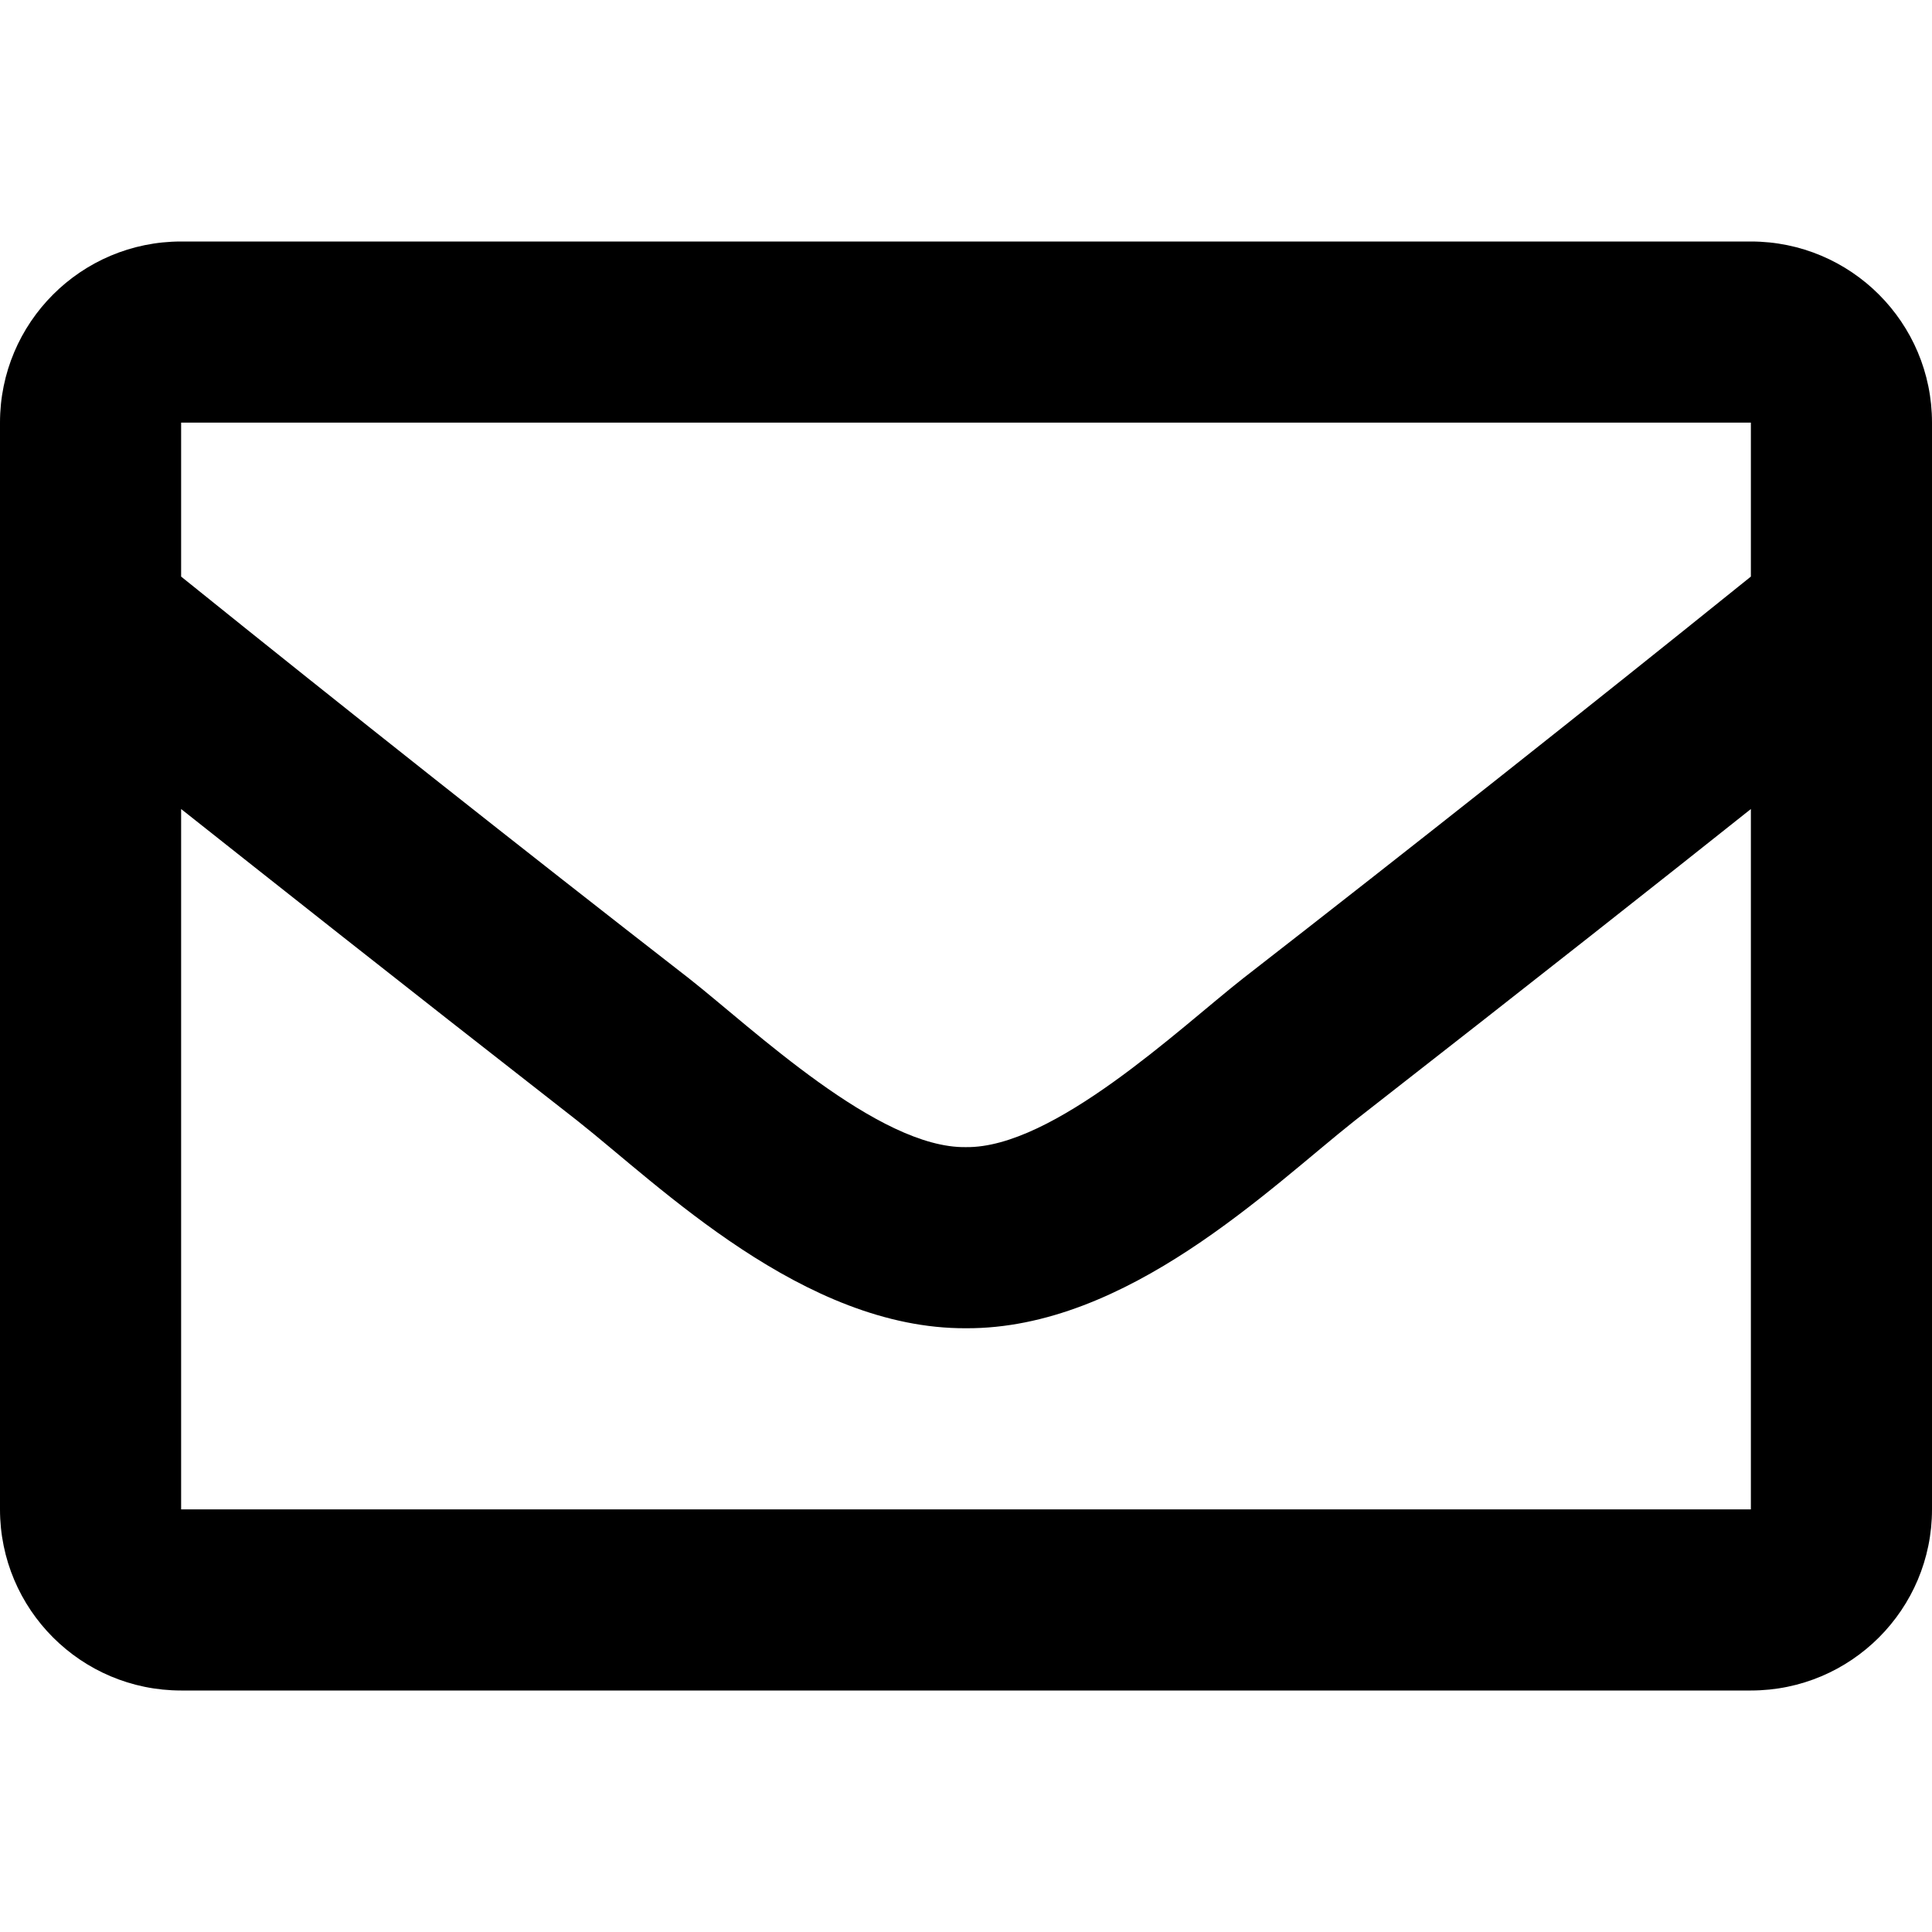
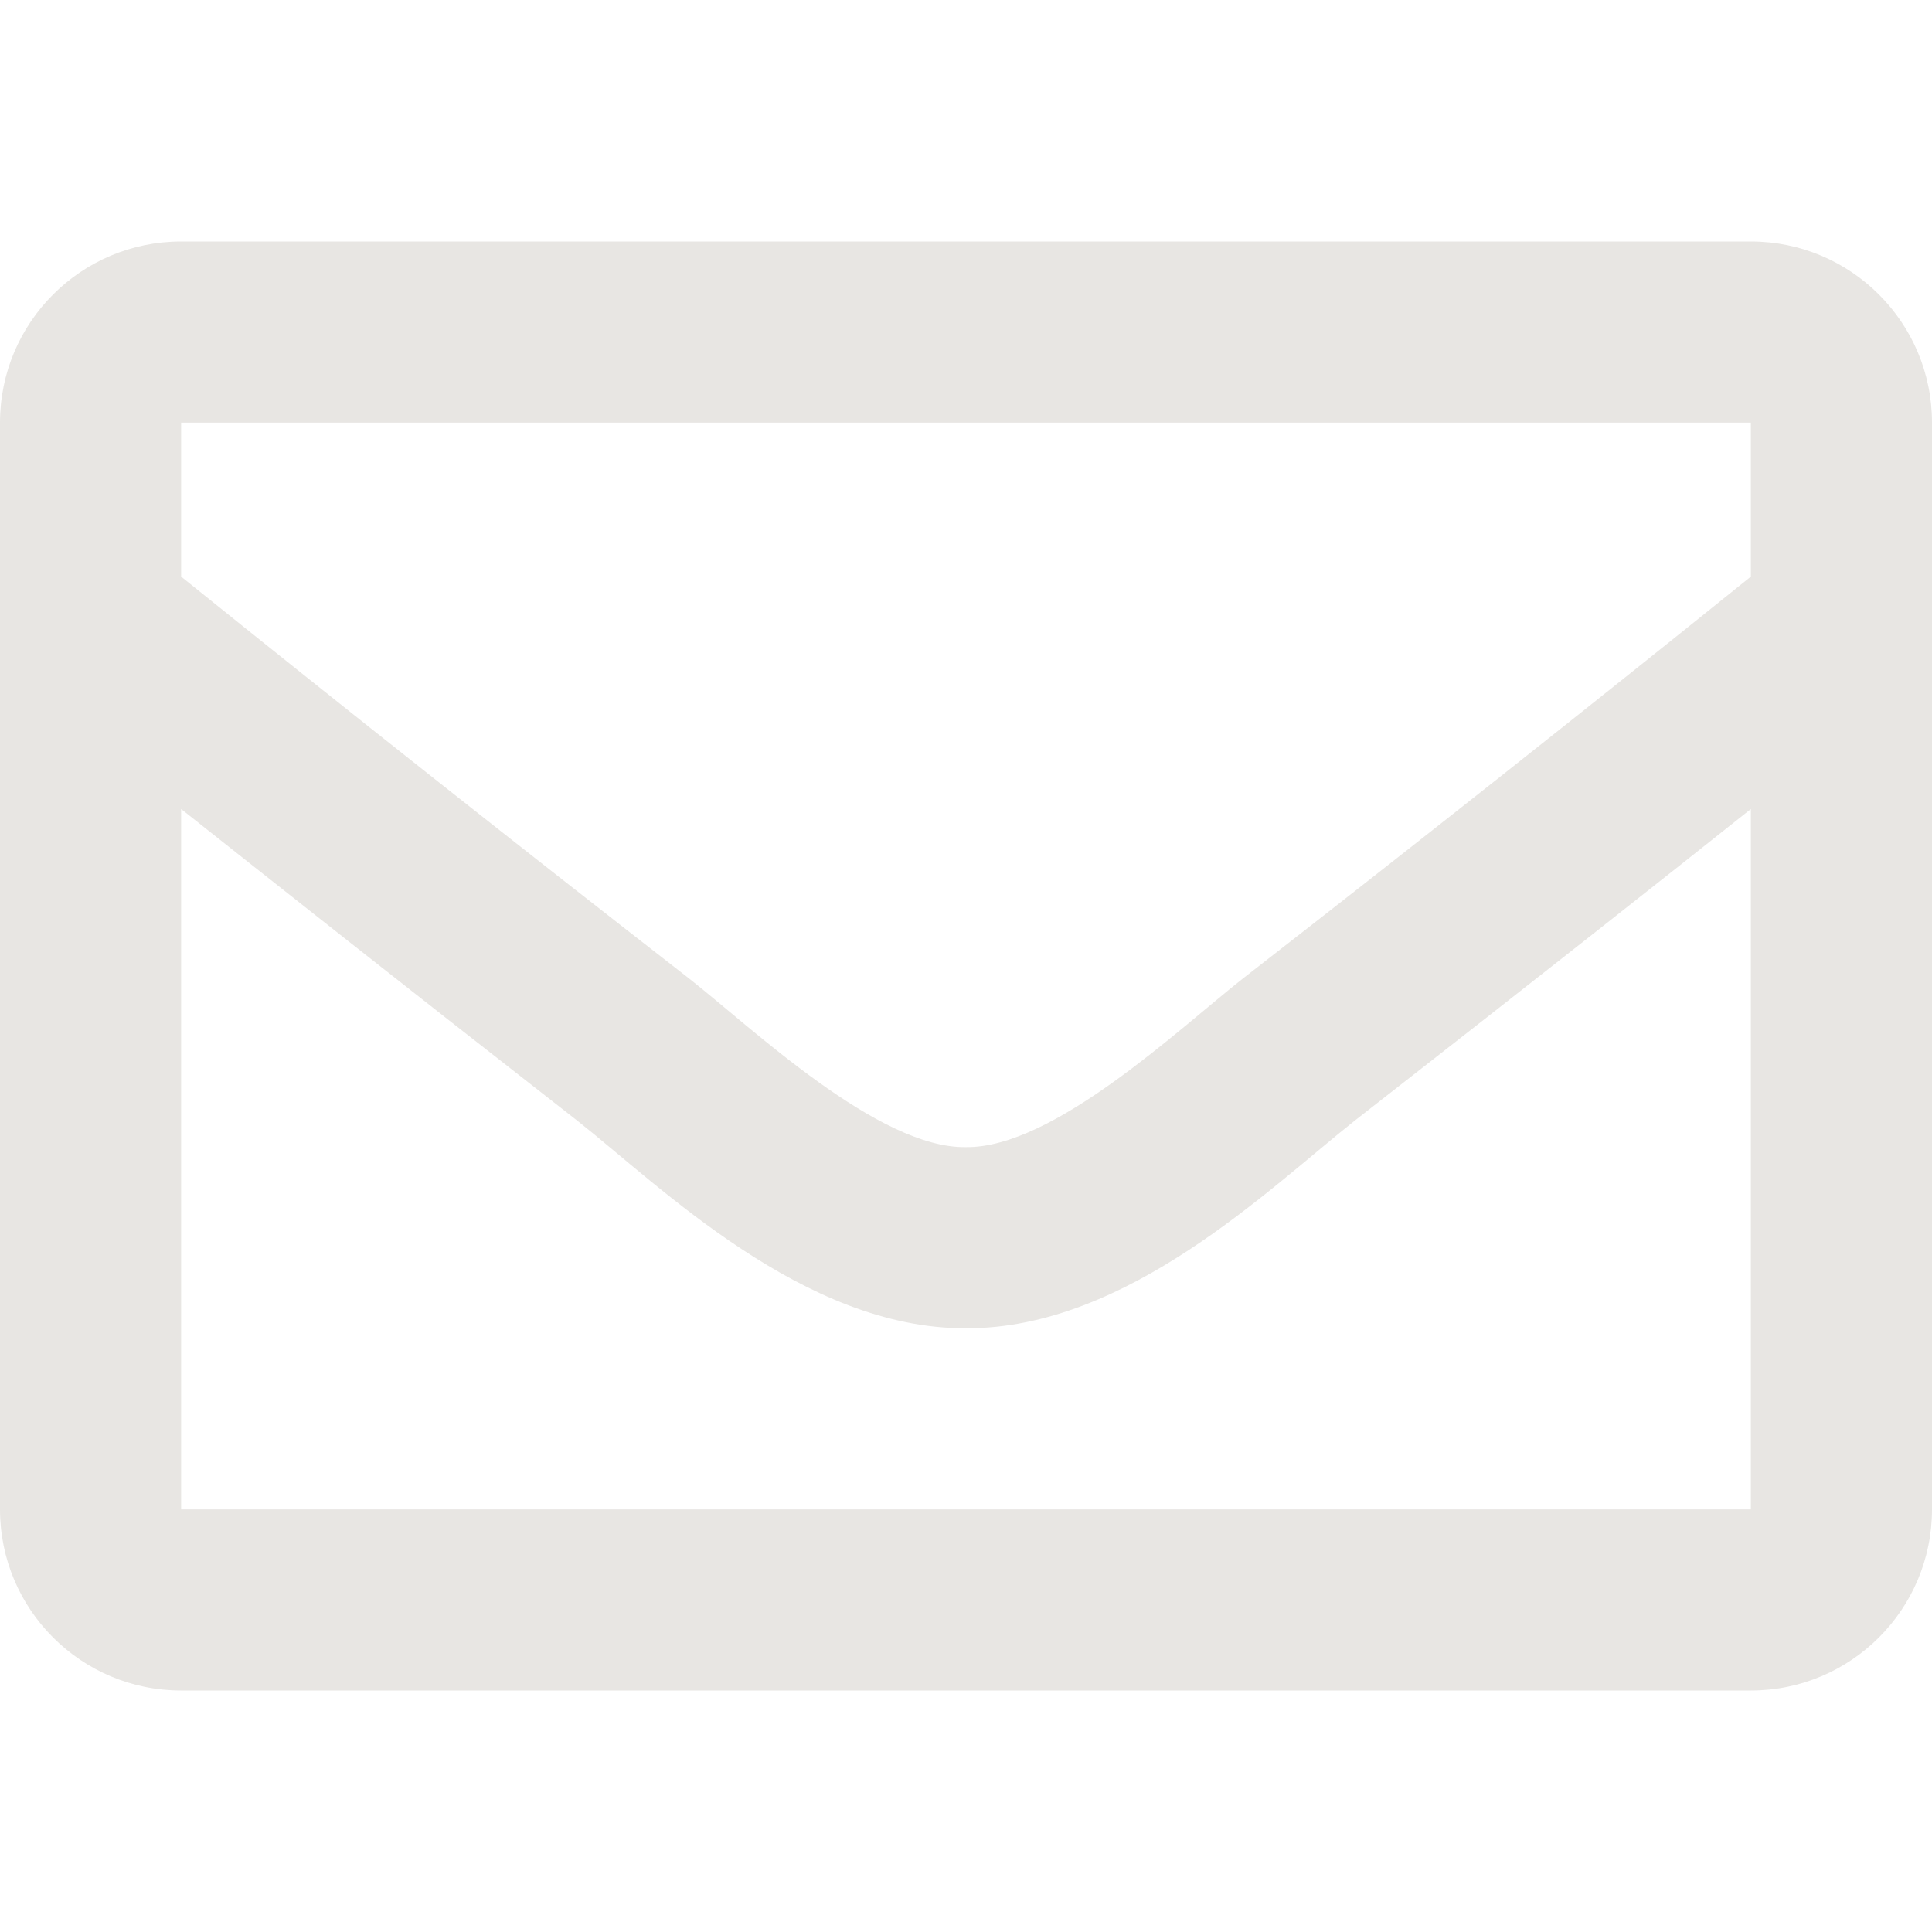
<svg xmlns="http://www.w3.org/2000/svg" viewBox="0 0 512 512">
-   <path d="M464 64H48a48 48 0 00-48 48v288a48 48 0 0048 48h416a48 48 0 0048-48V112a48 48 0 00-48-48zm0 48v40.8a9970.3 9970.3 0 01-134.6 106.5c-16.8 13.2-50.2 45-73.4 44.7-23.2.4-56.6-31.5-73.4-44.7A9969.7 9969.7 0 0148 152.8V112h416zM48 400V214.4c23 18.2 55.4 43.9 105 82.6 21.8 17.2 60 55.2 103 55 42.7.2 80.5-37.2 103-55 49.6-38.7 82-64.3 105-82.6V400H48z" />
+   <path fill="#e8e6e3" d="M464 64H48a48 48 0 00-48 48v288a48 48 0 0048 48h416a48 48 0 0048-48V112a48 48 0 00-48-48zm0 48v40.8a9970.3 9970.3 0 01-134.6 106.5c-16.8 13.2-50.2 45-73.4 44.7-23.2.4-56.6-31.5-73.4-44.7A9969.7 9969.7 0 0148 152.8V112h416zM48 400V214.4c23 18.2 55.4 43.9 105 82.6 21.8 17.2 60 55.2 103 55 42.7.2 80.5-37.2 103-55 49.6-38.7 82-64.3 105-82.6V400H48z" />
</svg>
